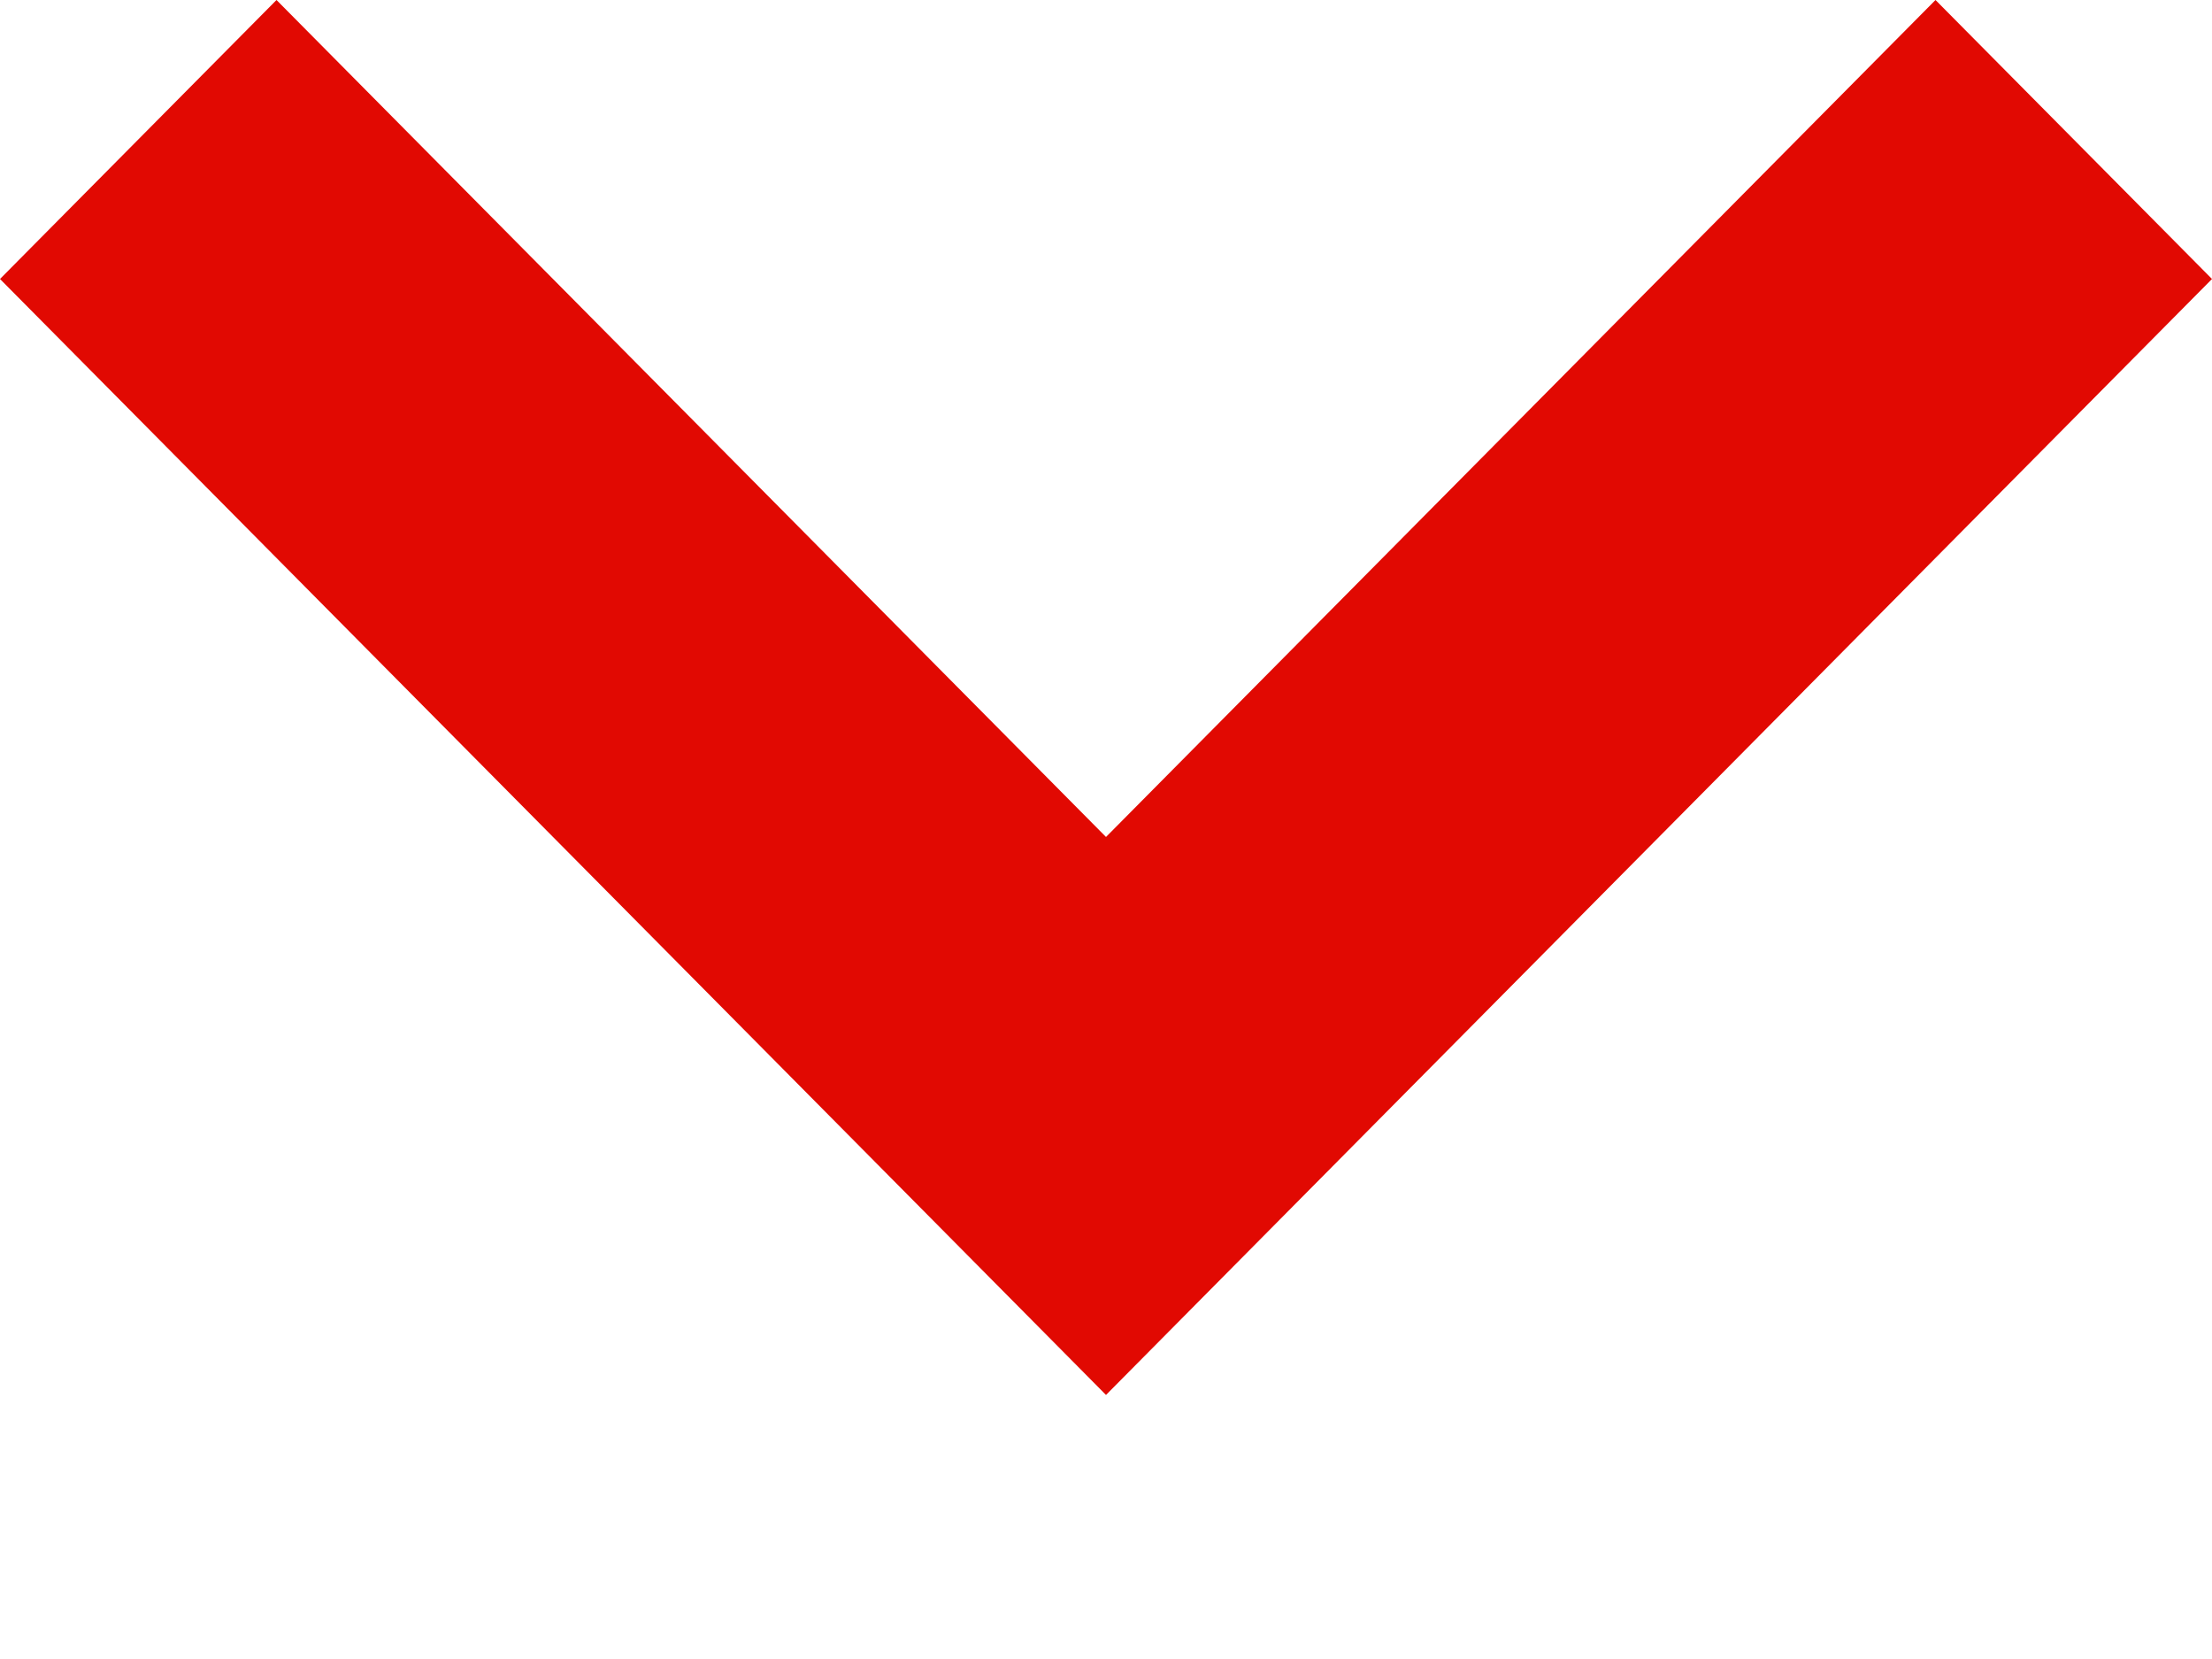
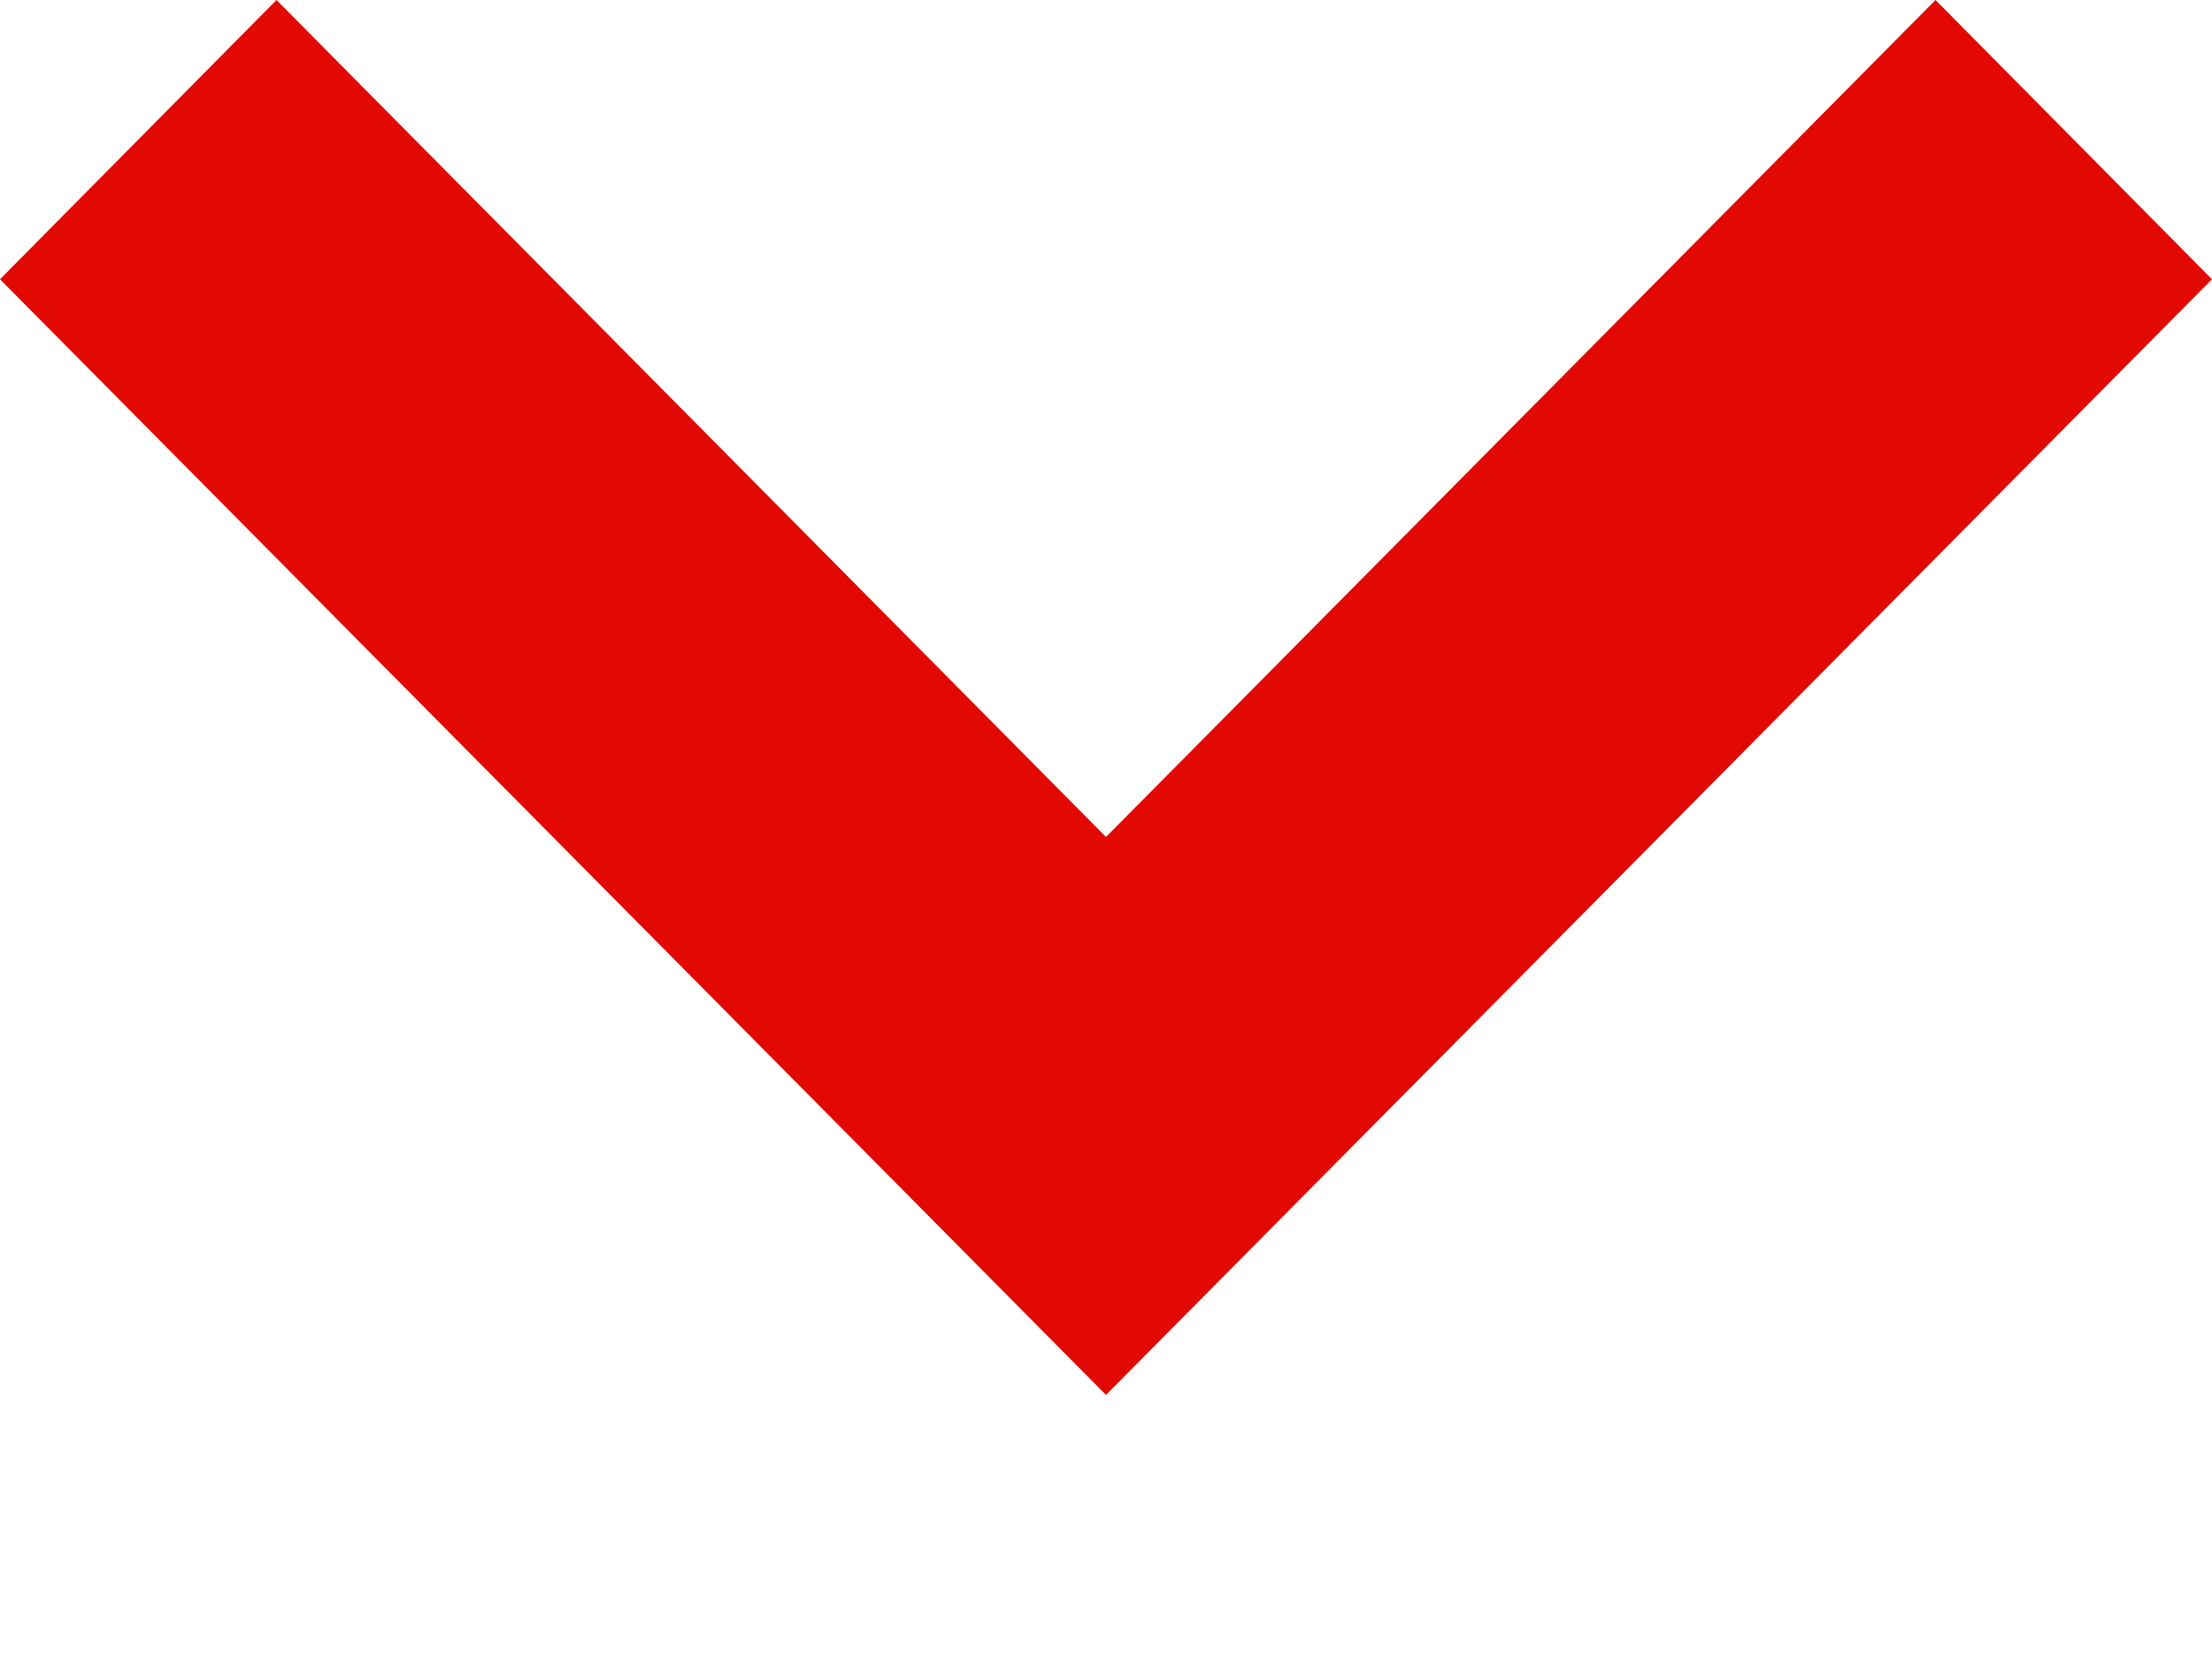
<svg xmlns="http://www.w3.org/2000/svg" width="8" height="6" viewBox="0 0 8 6" fill="none">
-   <path fill-rule="evenodd" clip-rule="evenodd" d="M1 0L4 3.027L7 0L8 1.009L4 5.045L0 1.009L1 0Z" fill="#E10902" />
+   <path fill-rule="evenodd" clip-rule="evenodd" d="M1 0l3 3.027L7 0l1 1.01-4 4.035L0 1.01 1 0z" fill="#E10902" />
</svg>
